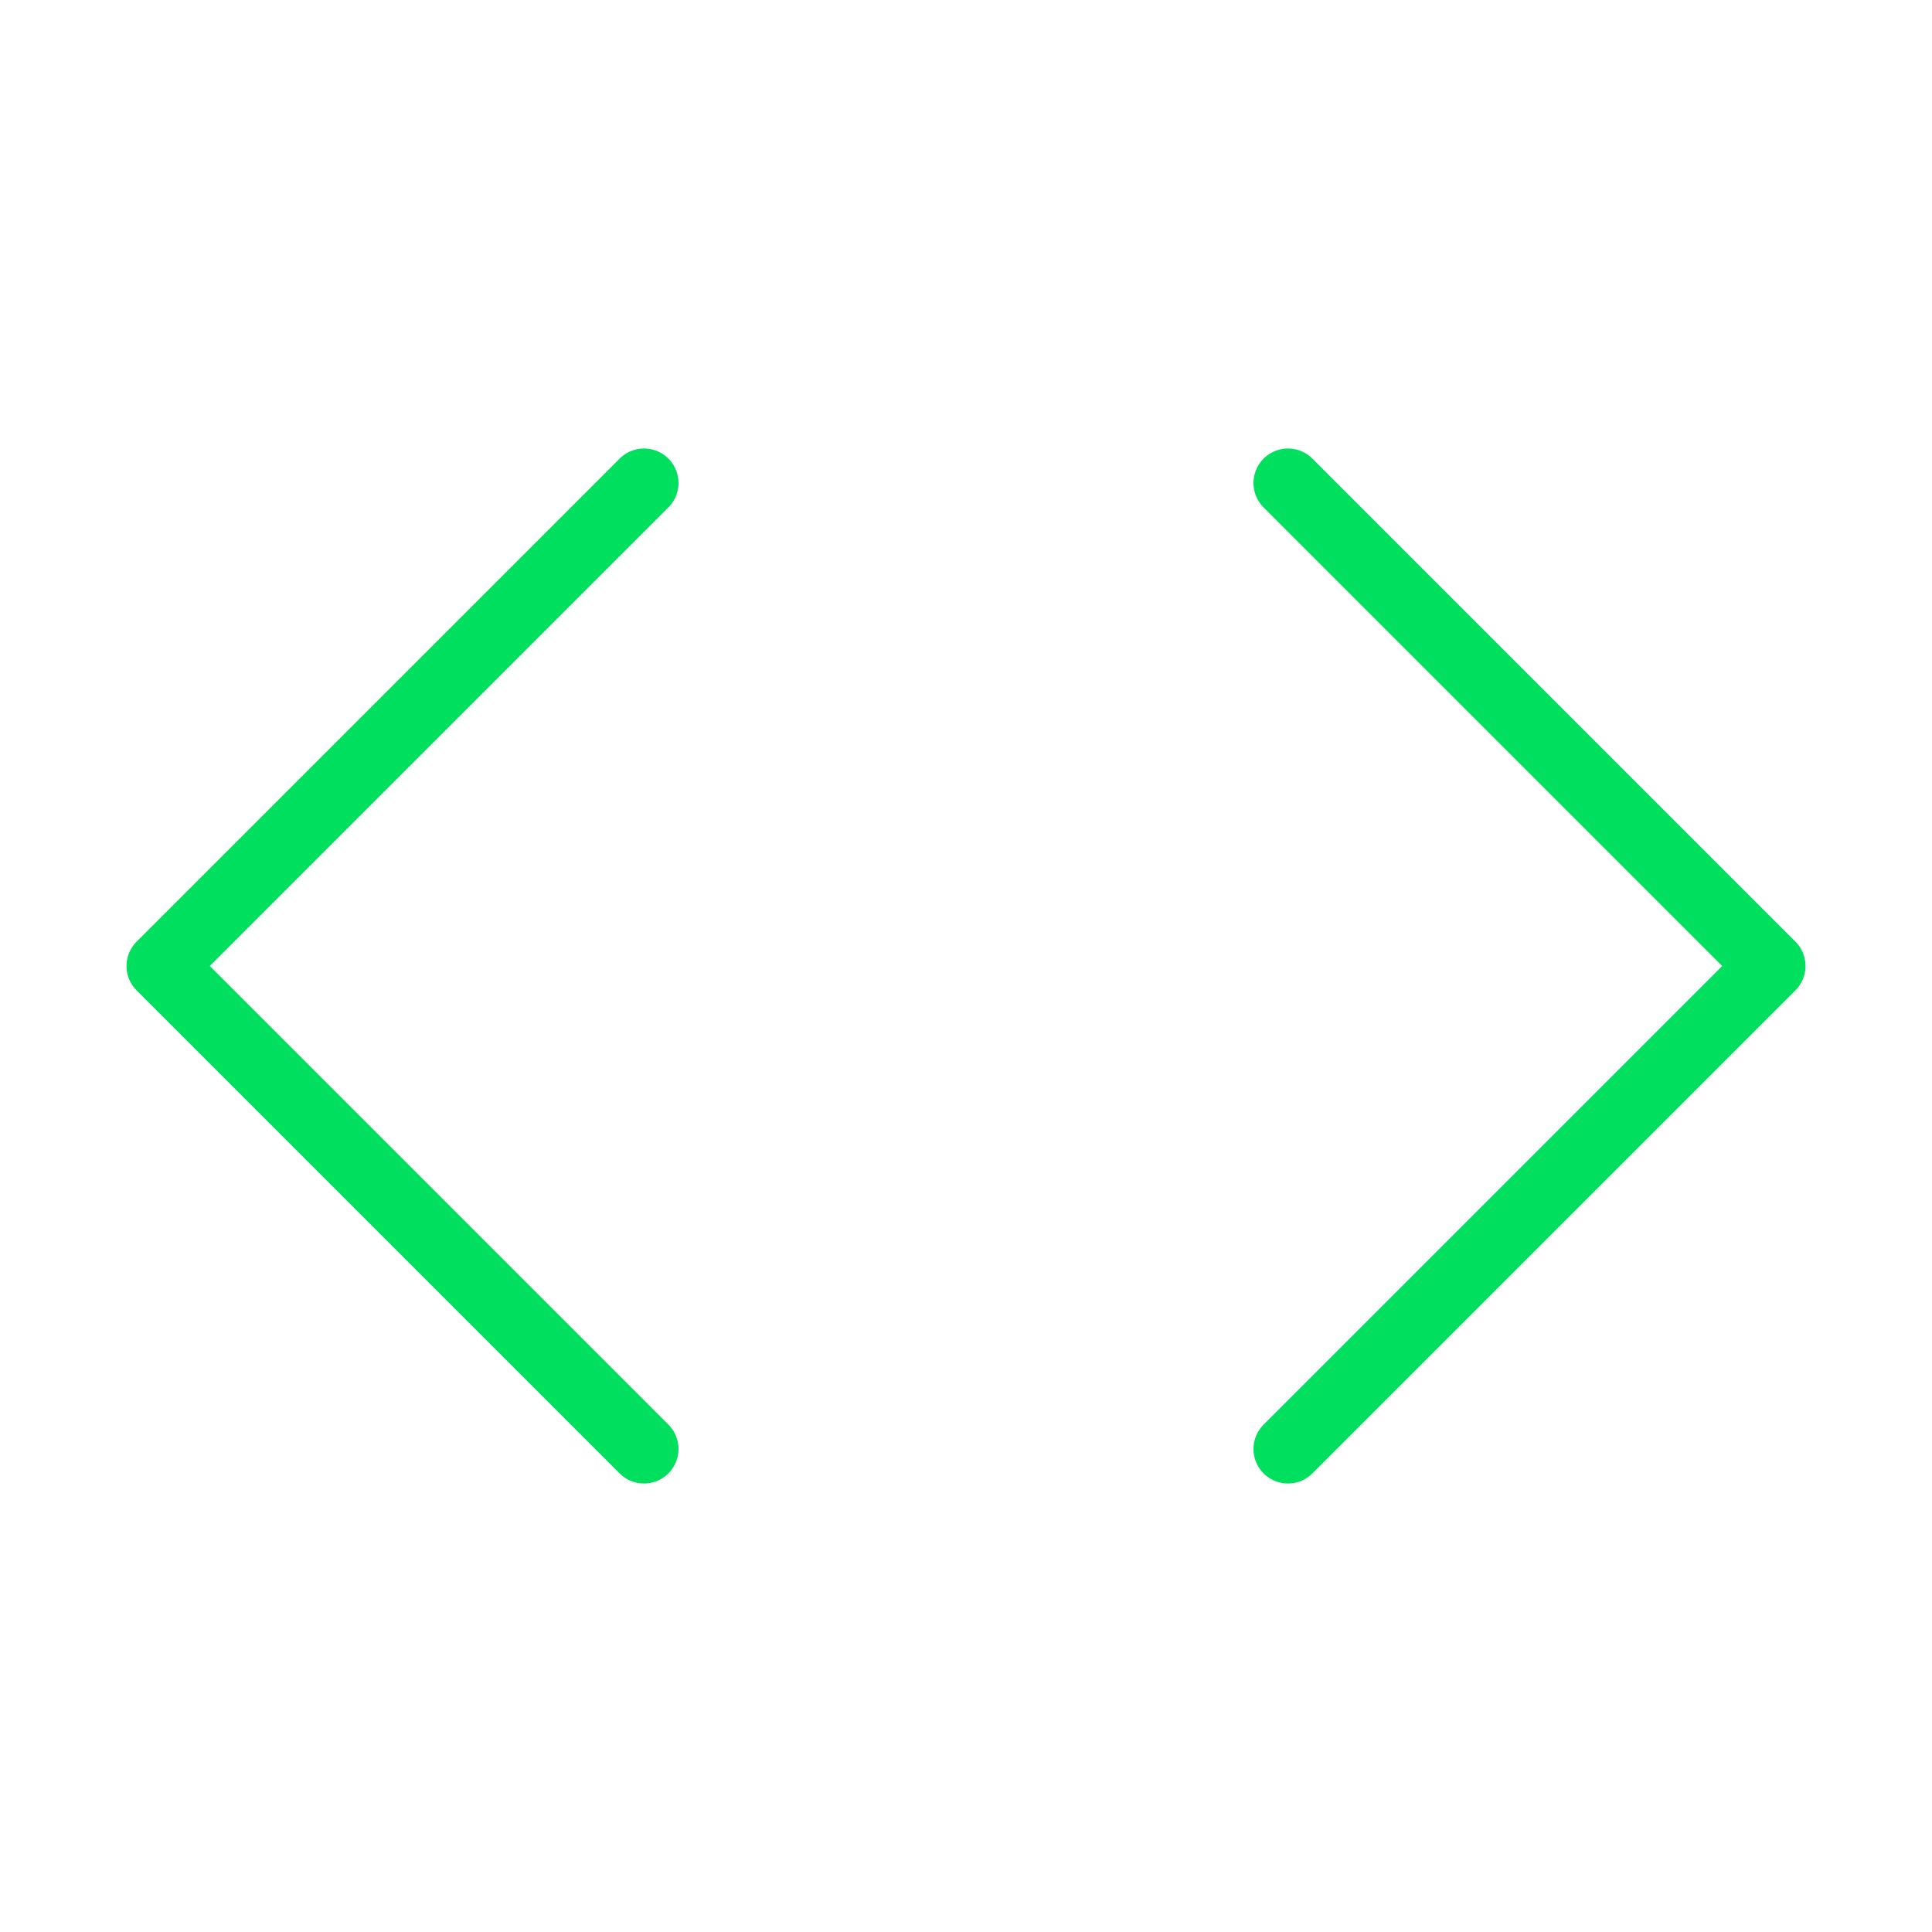
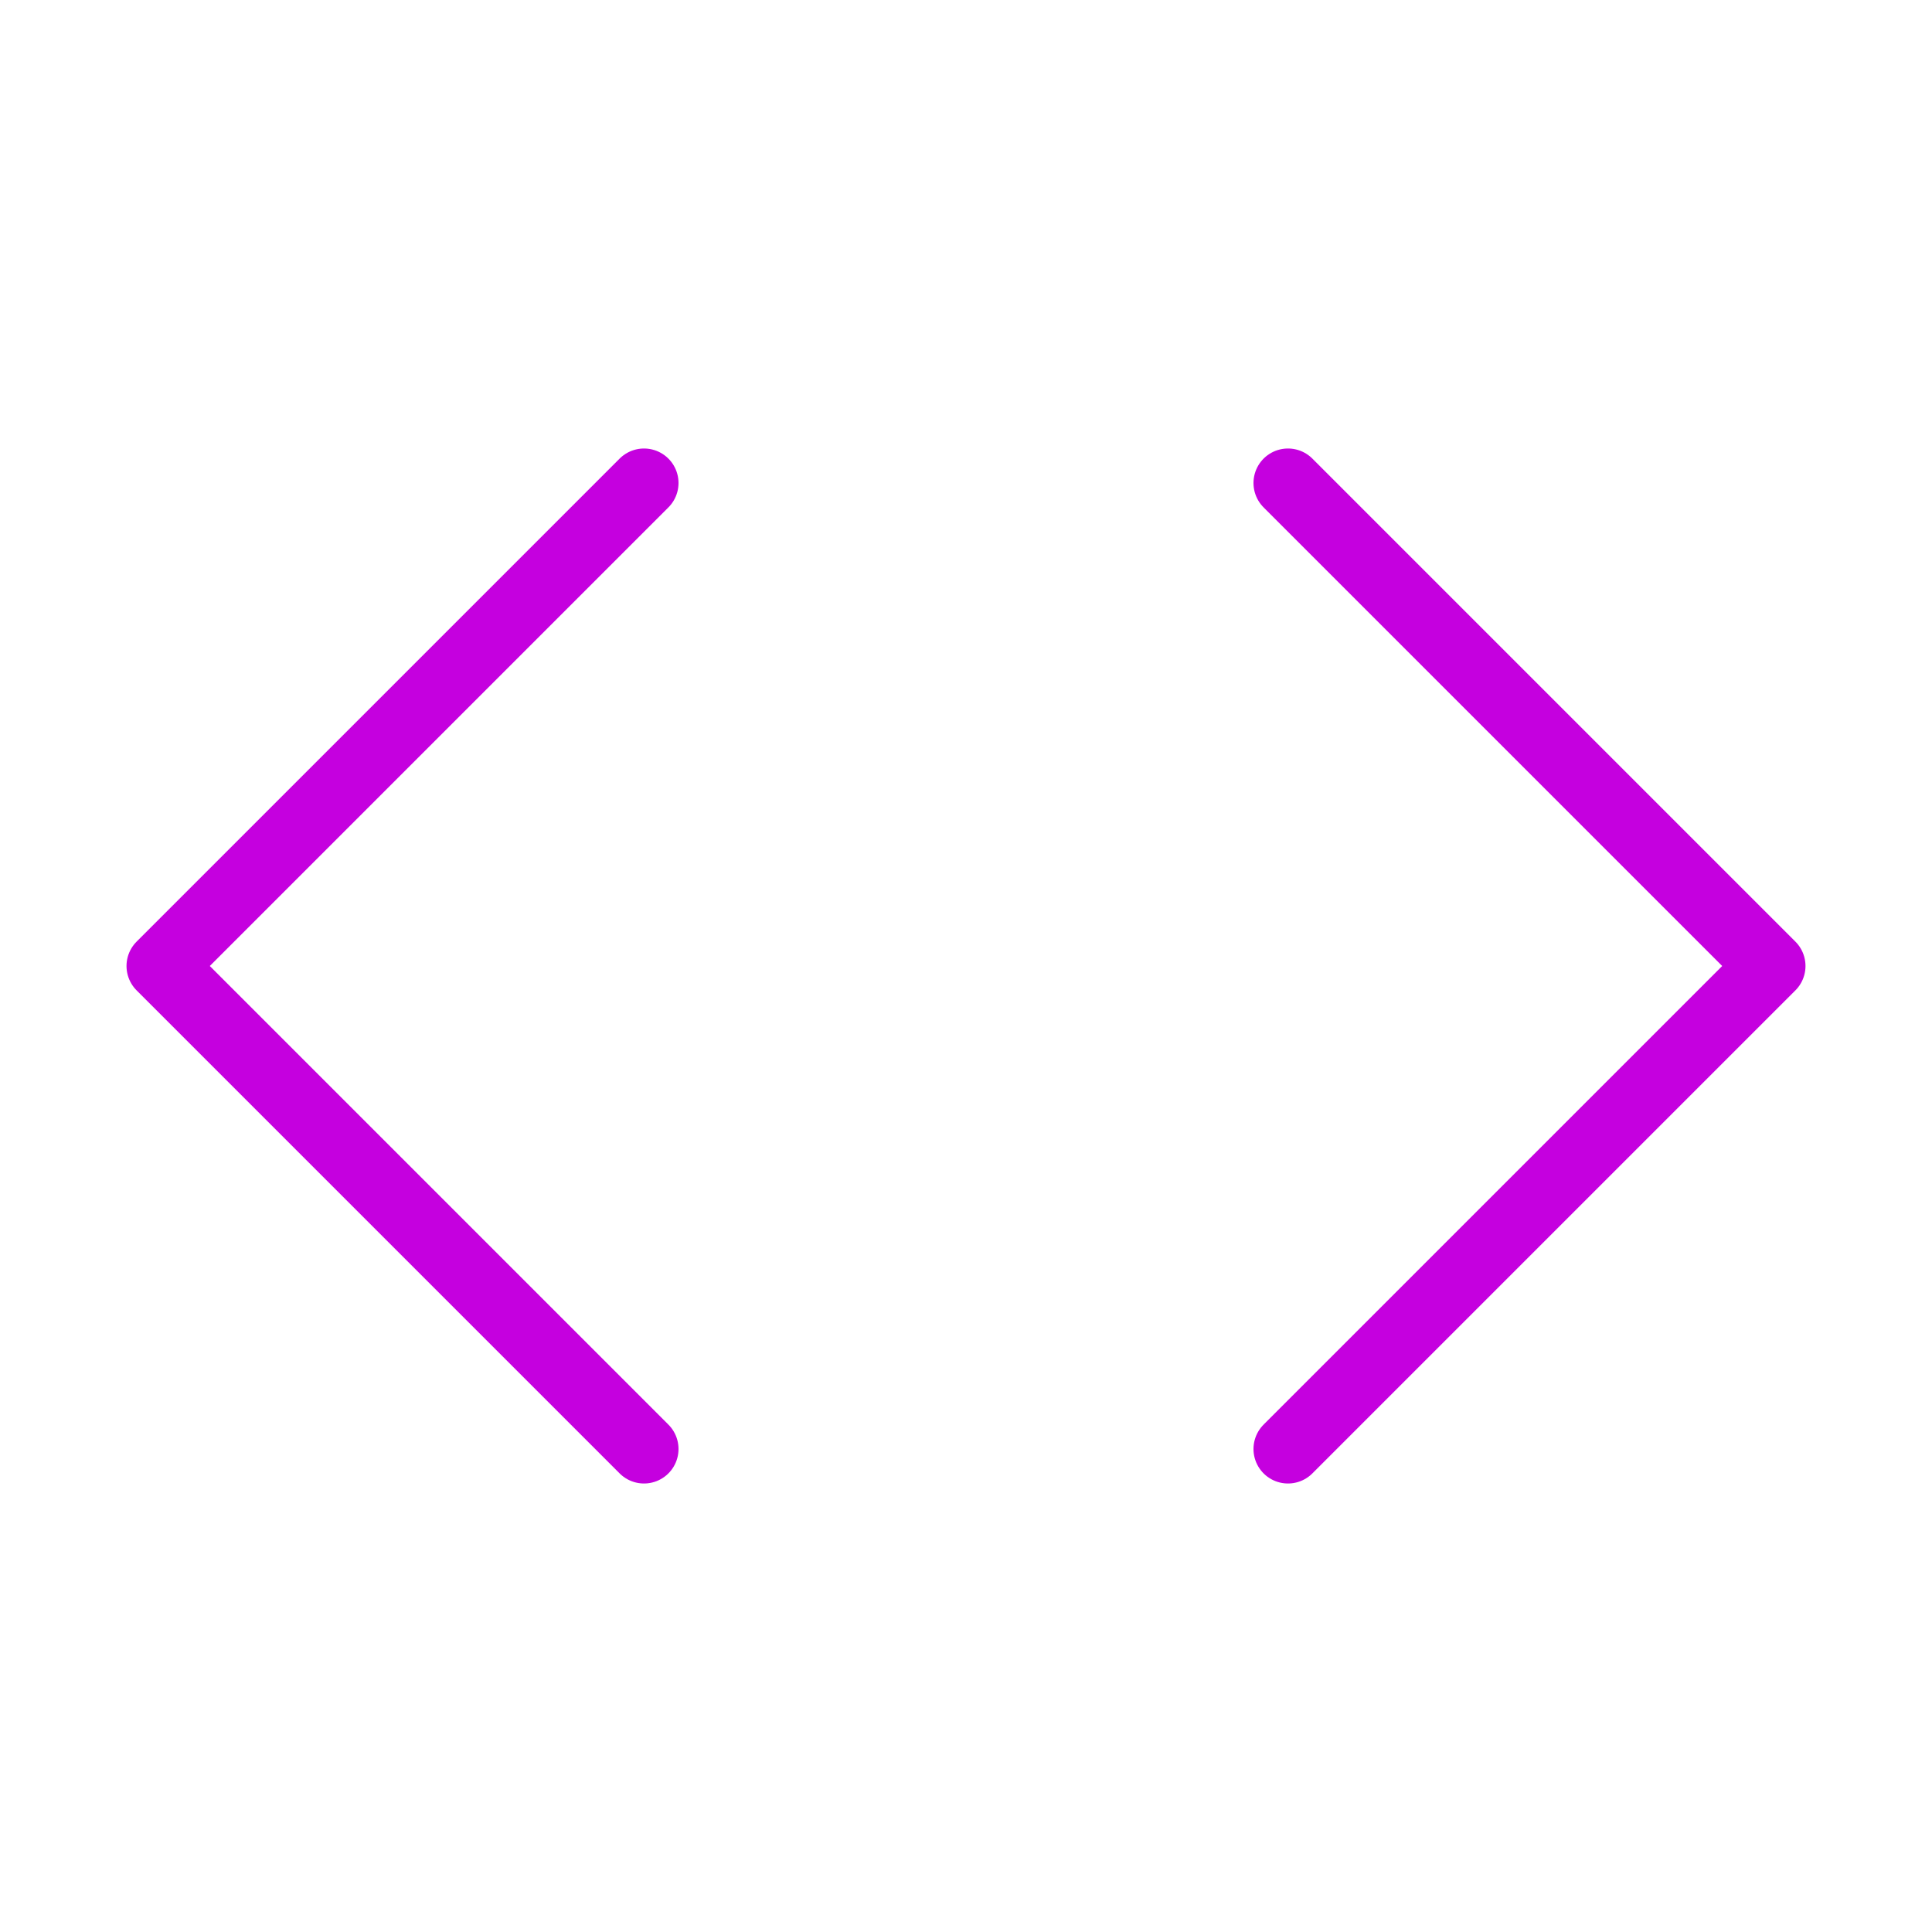
<svg xmlns="http://www.w3.org/2000/svg" width="56" height="56" viewBox="0 0 56 56" fill="none">
-   <path d="M37.333 42L51.333 28L37.333 14" stroke="#00DF5E" stroke-width="2" stroke-linecap="round" stroke-linejoin="round" />
-   <path d="M18.667 14L4.667 28L18.667 42" stroke="#00DF5E" stroke-width="2" stroke-linecap="round" stroke-linejoin="round" />
+   <path d="M37.333 42L51.333 28L37.333 14" stroke="#c500df" stroke-width="2" stroke-linecap="round" stroke-linejoin="round" />
+   <path d="M18.667 14L4.667 28L18.667 42" stroke="#c500df" stroke-width="2" stroke-linecap="round" stroke-linejoin="round" />
</svg>
